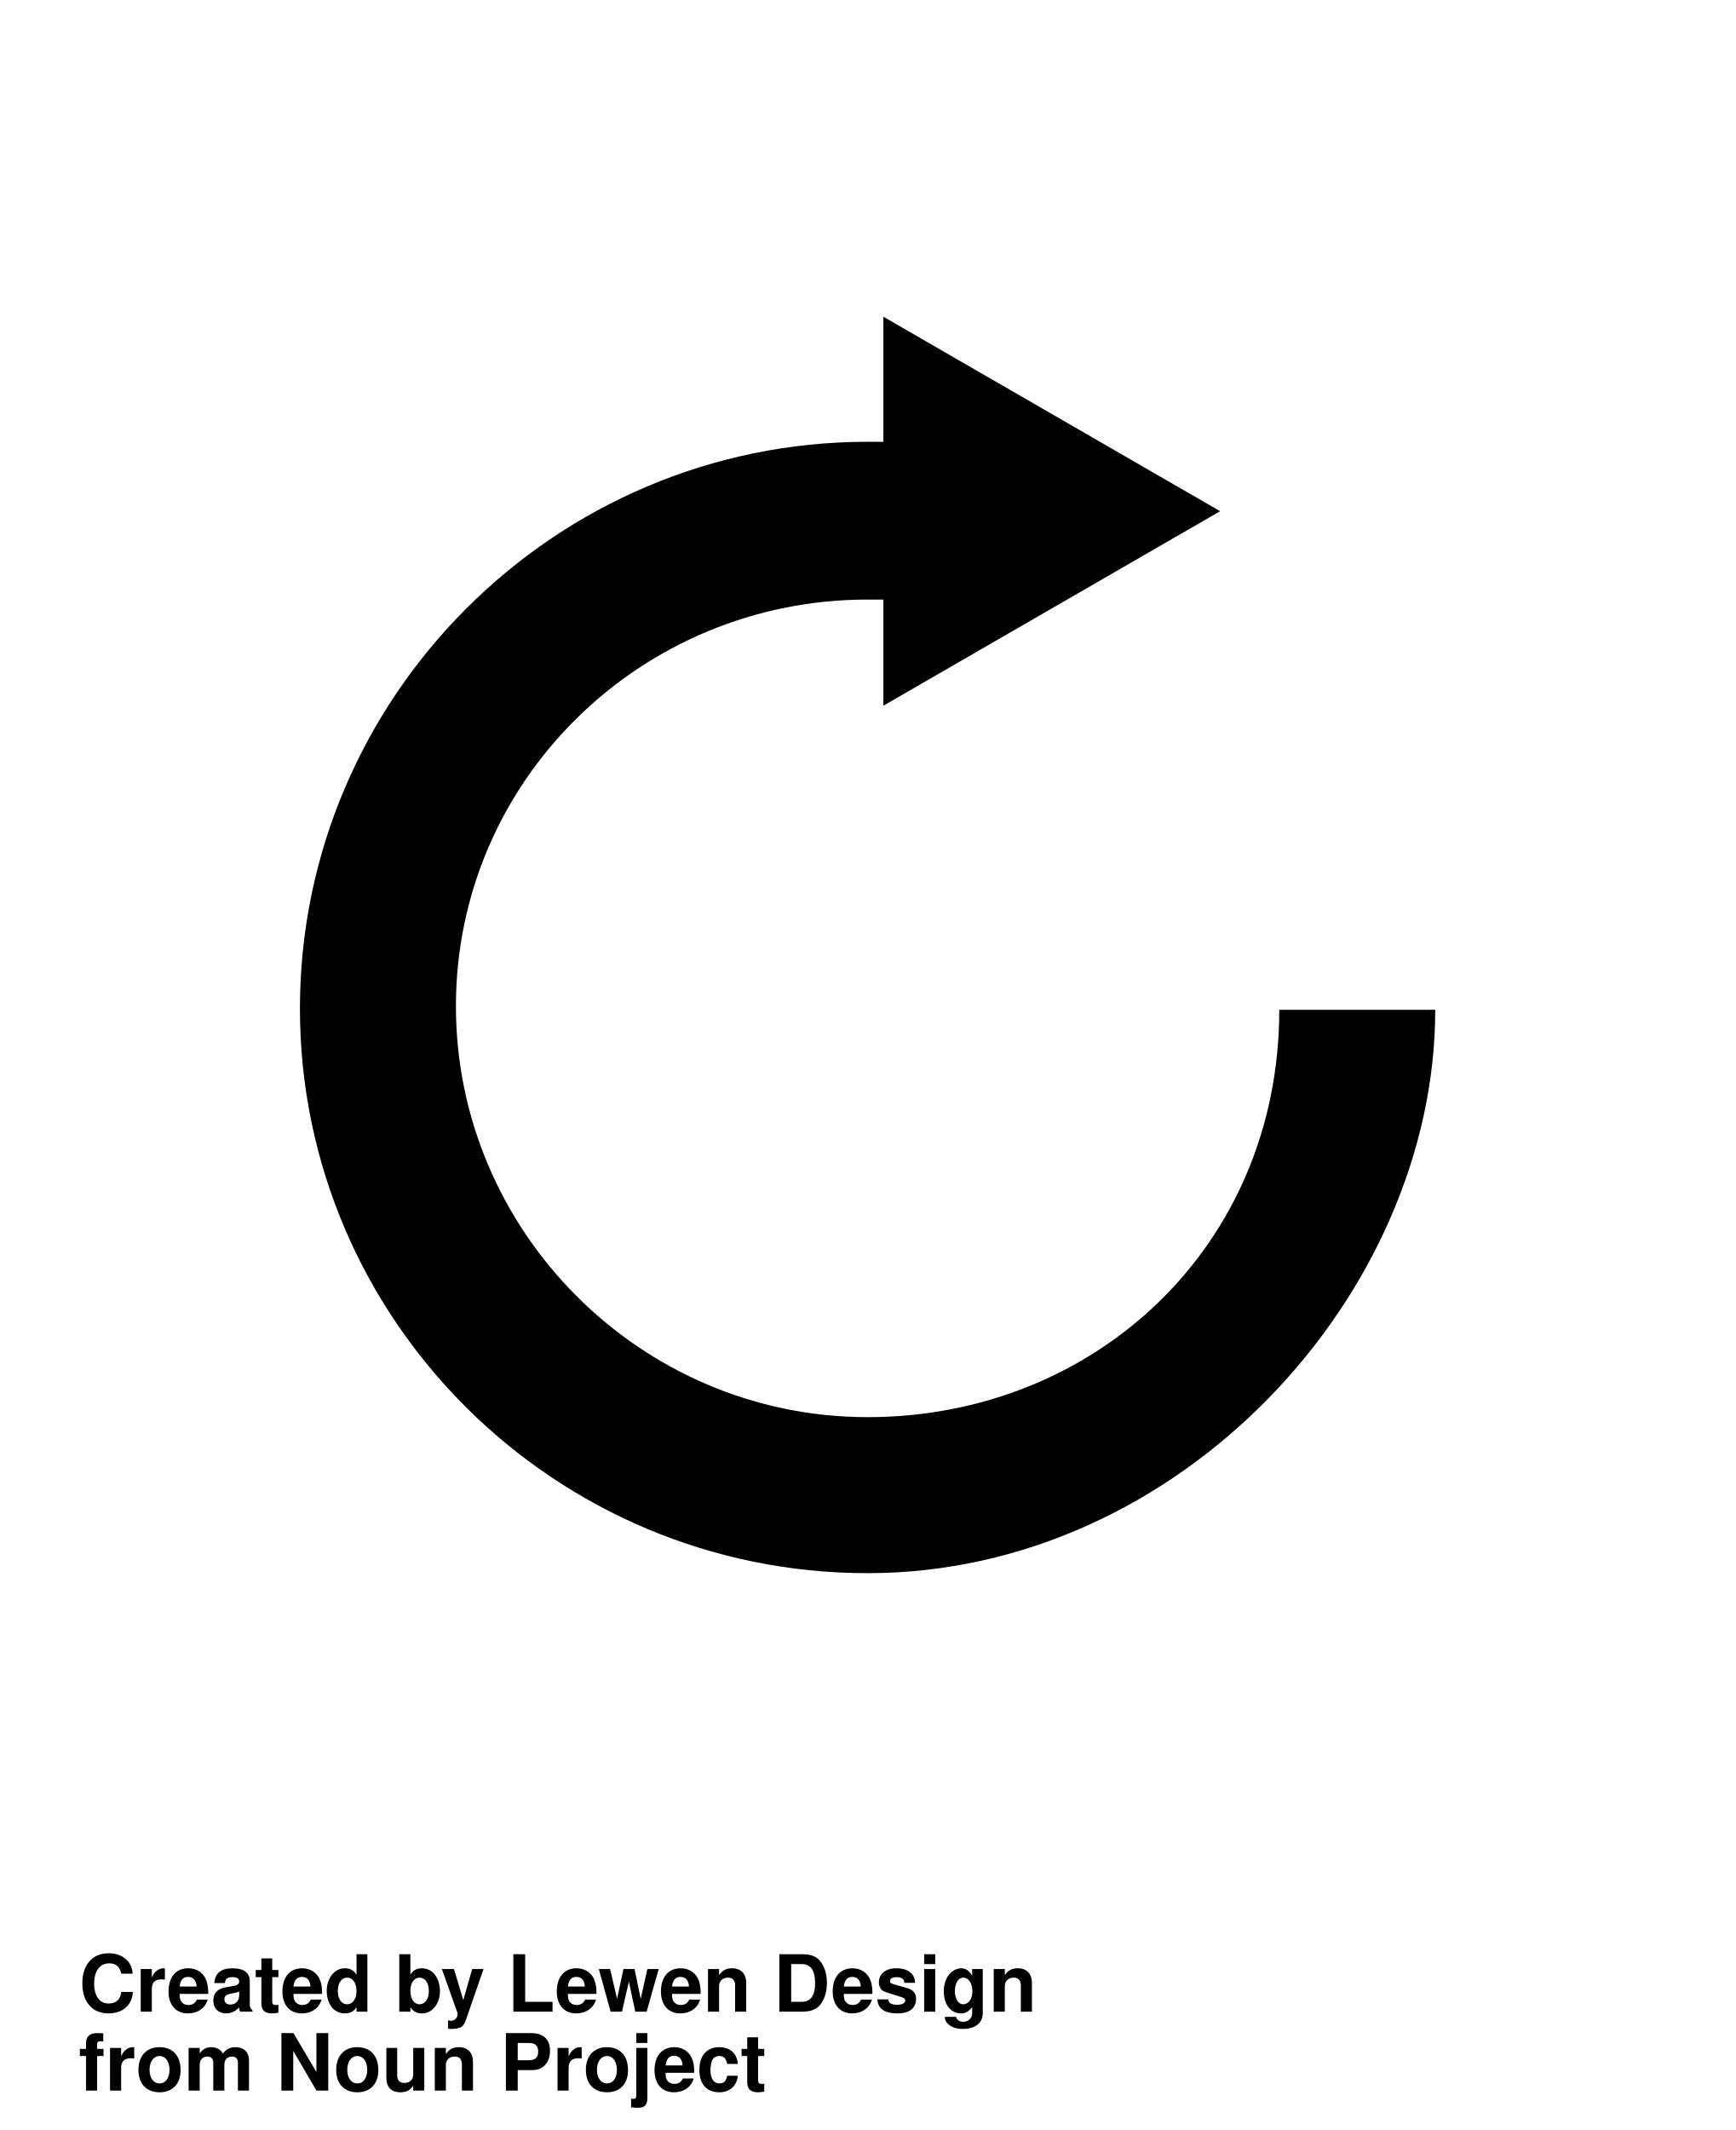
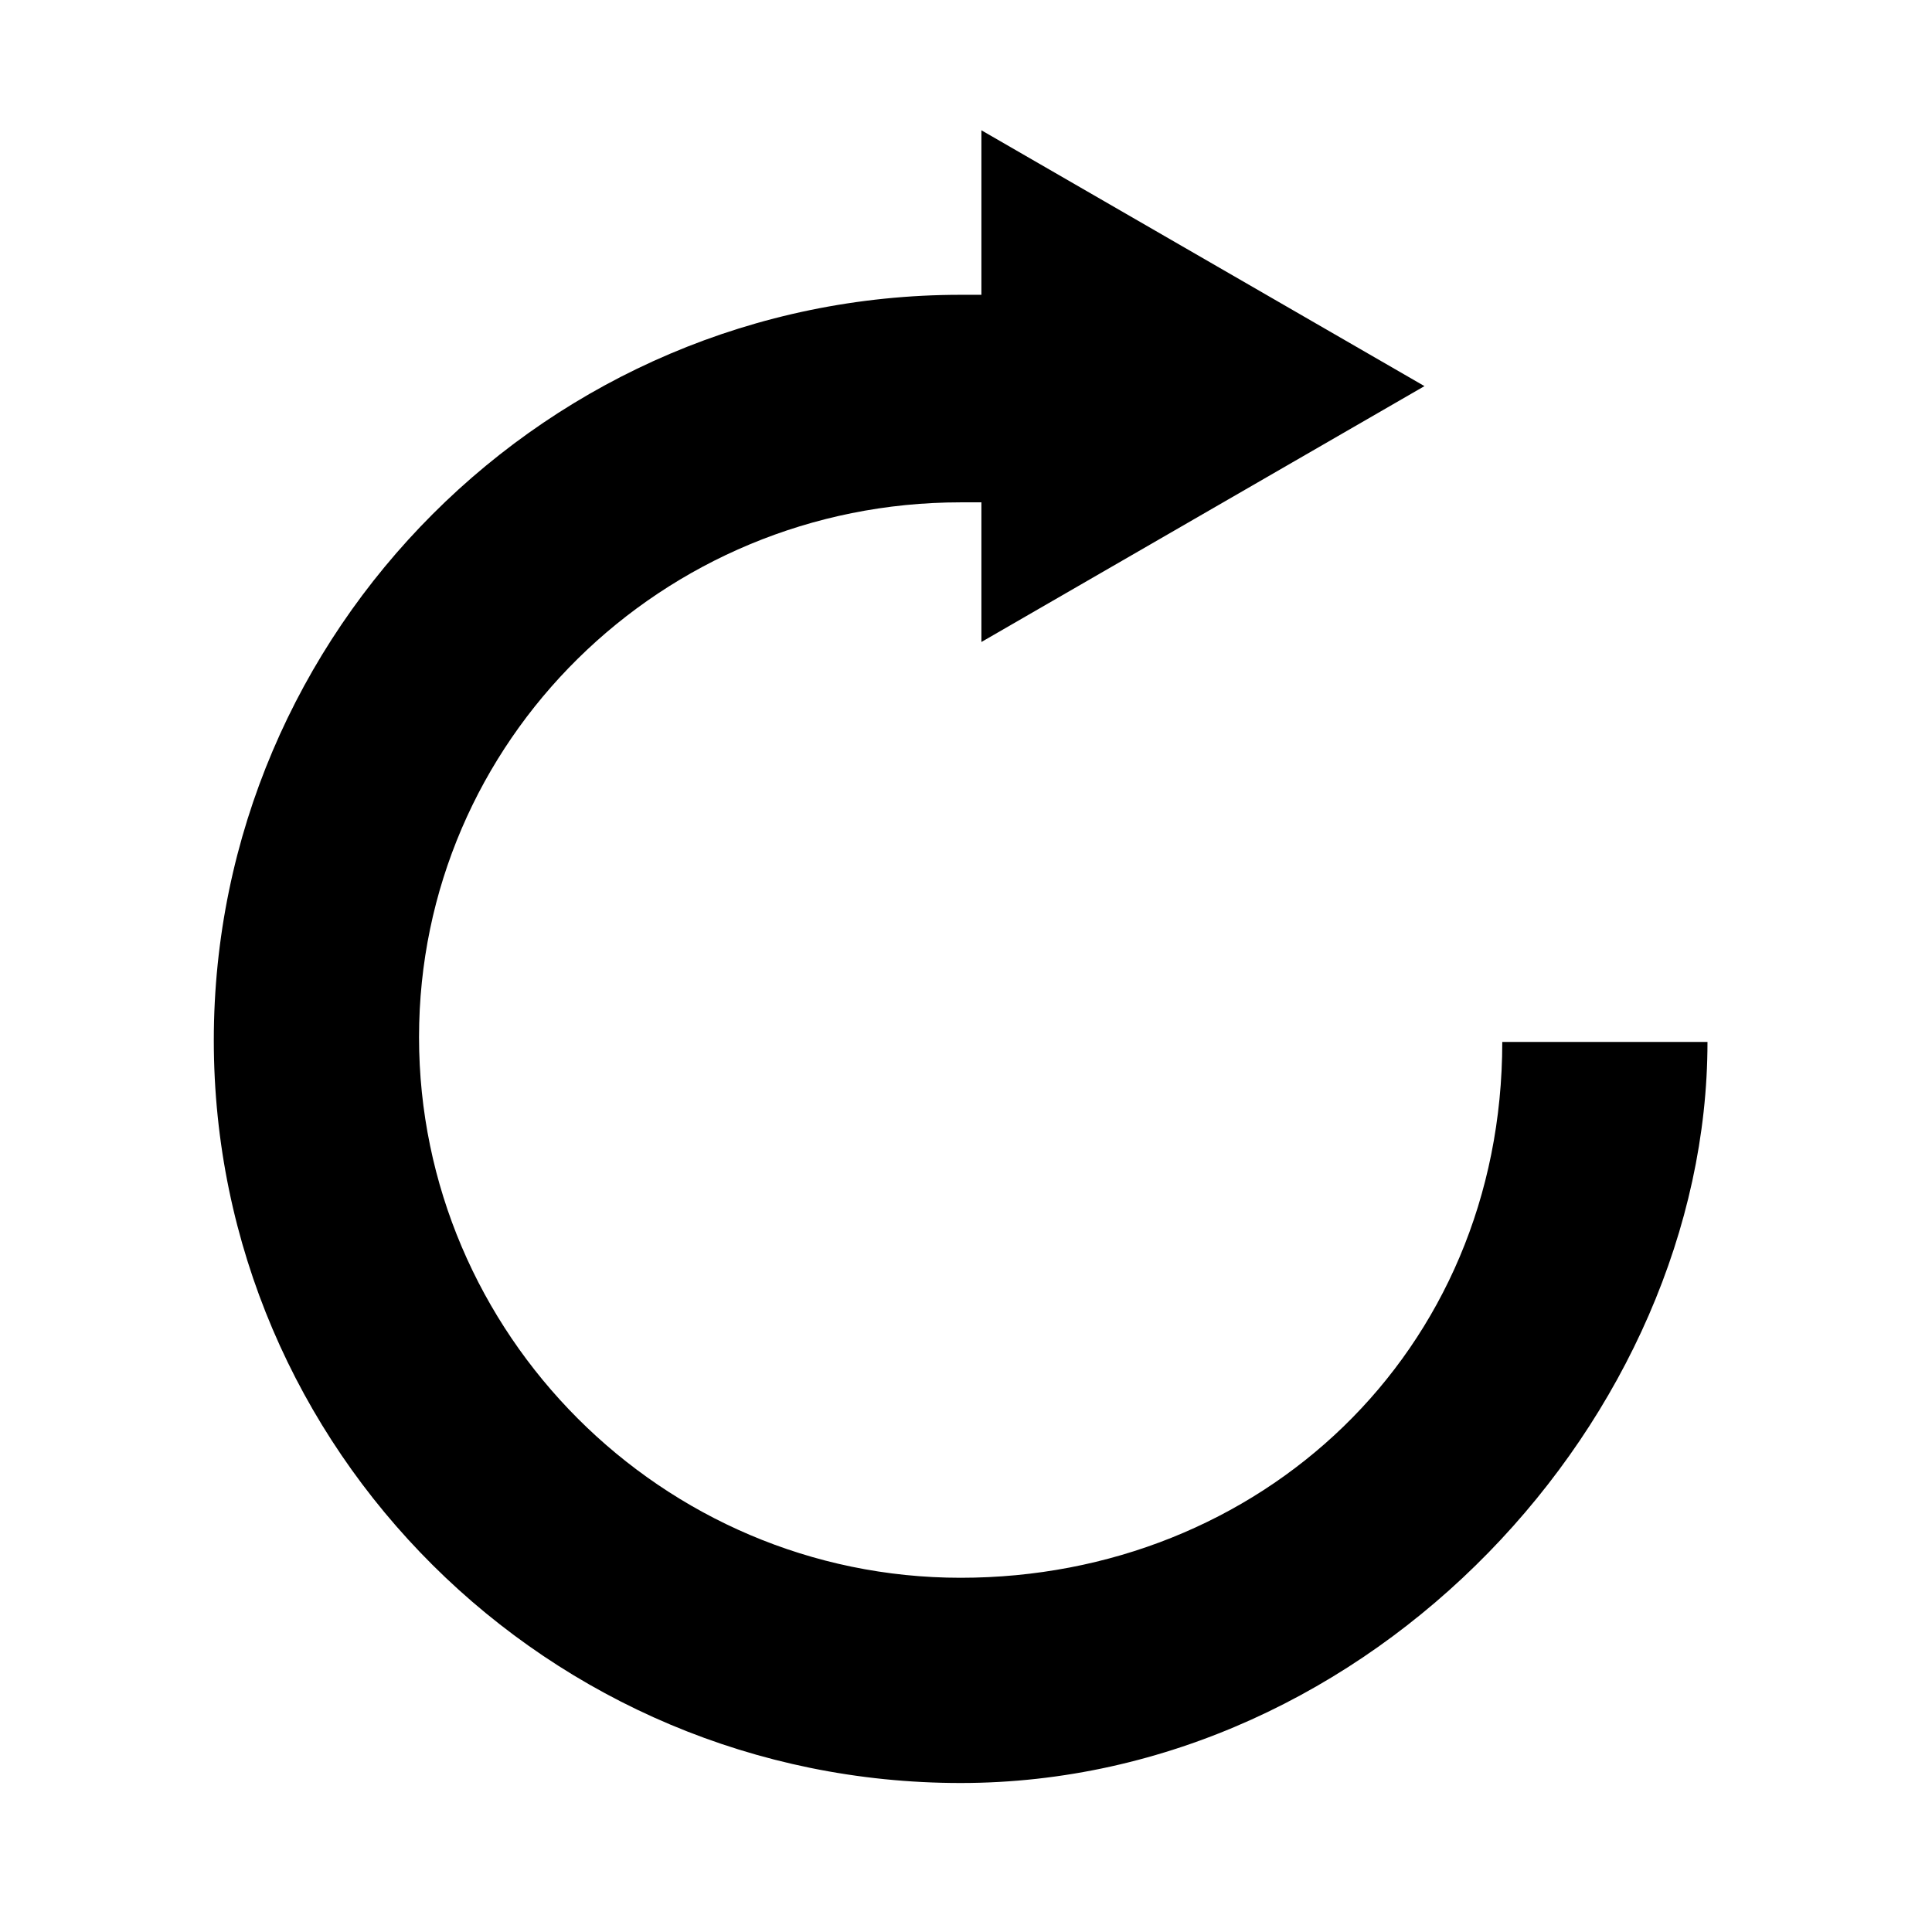
- <svg xmlns="http://www.w3.org/2000/svg" version="1.1" x="0px" y="0px" viewBox="-5.0 -10.0 110.0 135.0" enable-background="new 0 0 100 100" xml:space="preserve">
-   <path d="M76.098,54c0,15-11.707,25.819-26.098,25.819c-14.39,0-26.097-11.771-26.097-26.047C23.903,39.496,35.61,28,50,28h1v6.729  l21.349-12.329L51,10.073V18h-1c-19.843,0-35.986,16.191-35.986,35.921S30.157,89.708,50,89.708C69.844,89.708,85.986,72,85.986,54  H76.098z" />
-   <text x="0.0" y="117.5" font-size="5.0" font-weight="bold" font-family="Arbeit Regular, Helvetica, Arial-Unicode, Arial, Sans-serif" fill="#000000">Created by Lewen Design</text>
-   <text x="0.0" y="122.5" font-size="5.0" font-weight="bold" font-family="Arbeit Regular, Helvetica, Arial-Unicode, Arial, Sans-serif" fill="#000000">from Noun Project</text>
+ <svg xmlns="http://www.w3.org/2000/svg" version="1.1" x="0px" y="0px" viewBox="-5 -10 110 110" enable-background="new 0 0 100 100" xml:space="preserve" id="svg8" width="110" height="110">
+   <defs id="defs12" />
+   <path d="m 80.533,49.323 c 0,17.724 -13.833,30.509 -30.838,30.509 -17.004,0 -30.837,-13.909 -30.837,-30.778 0,-16.869 13.833,-30.453 30.837,-30.453 h 1.182 v 7.951 L 76.103,11.984 50.877,-2.582 v 9.367 h -1.182 c -23.447,0 -42.522,19.132 -42.522,42.445 0,23.314 19.075,42.287 42.522,42.287 23.448,0 42.522,-20.924 42.522,-42.194 z" id="path2" style="stroke-width:1.182" />
</svg>
